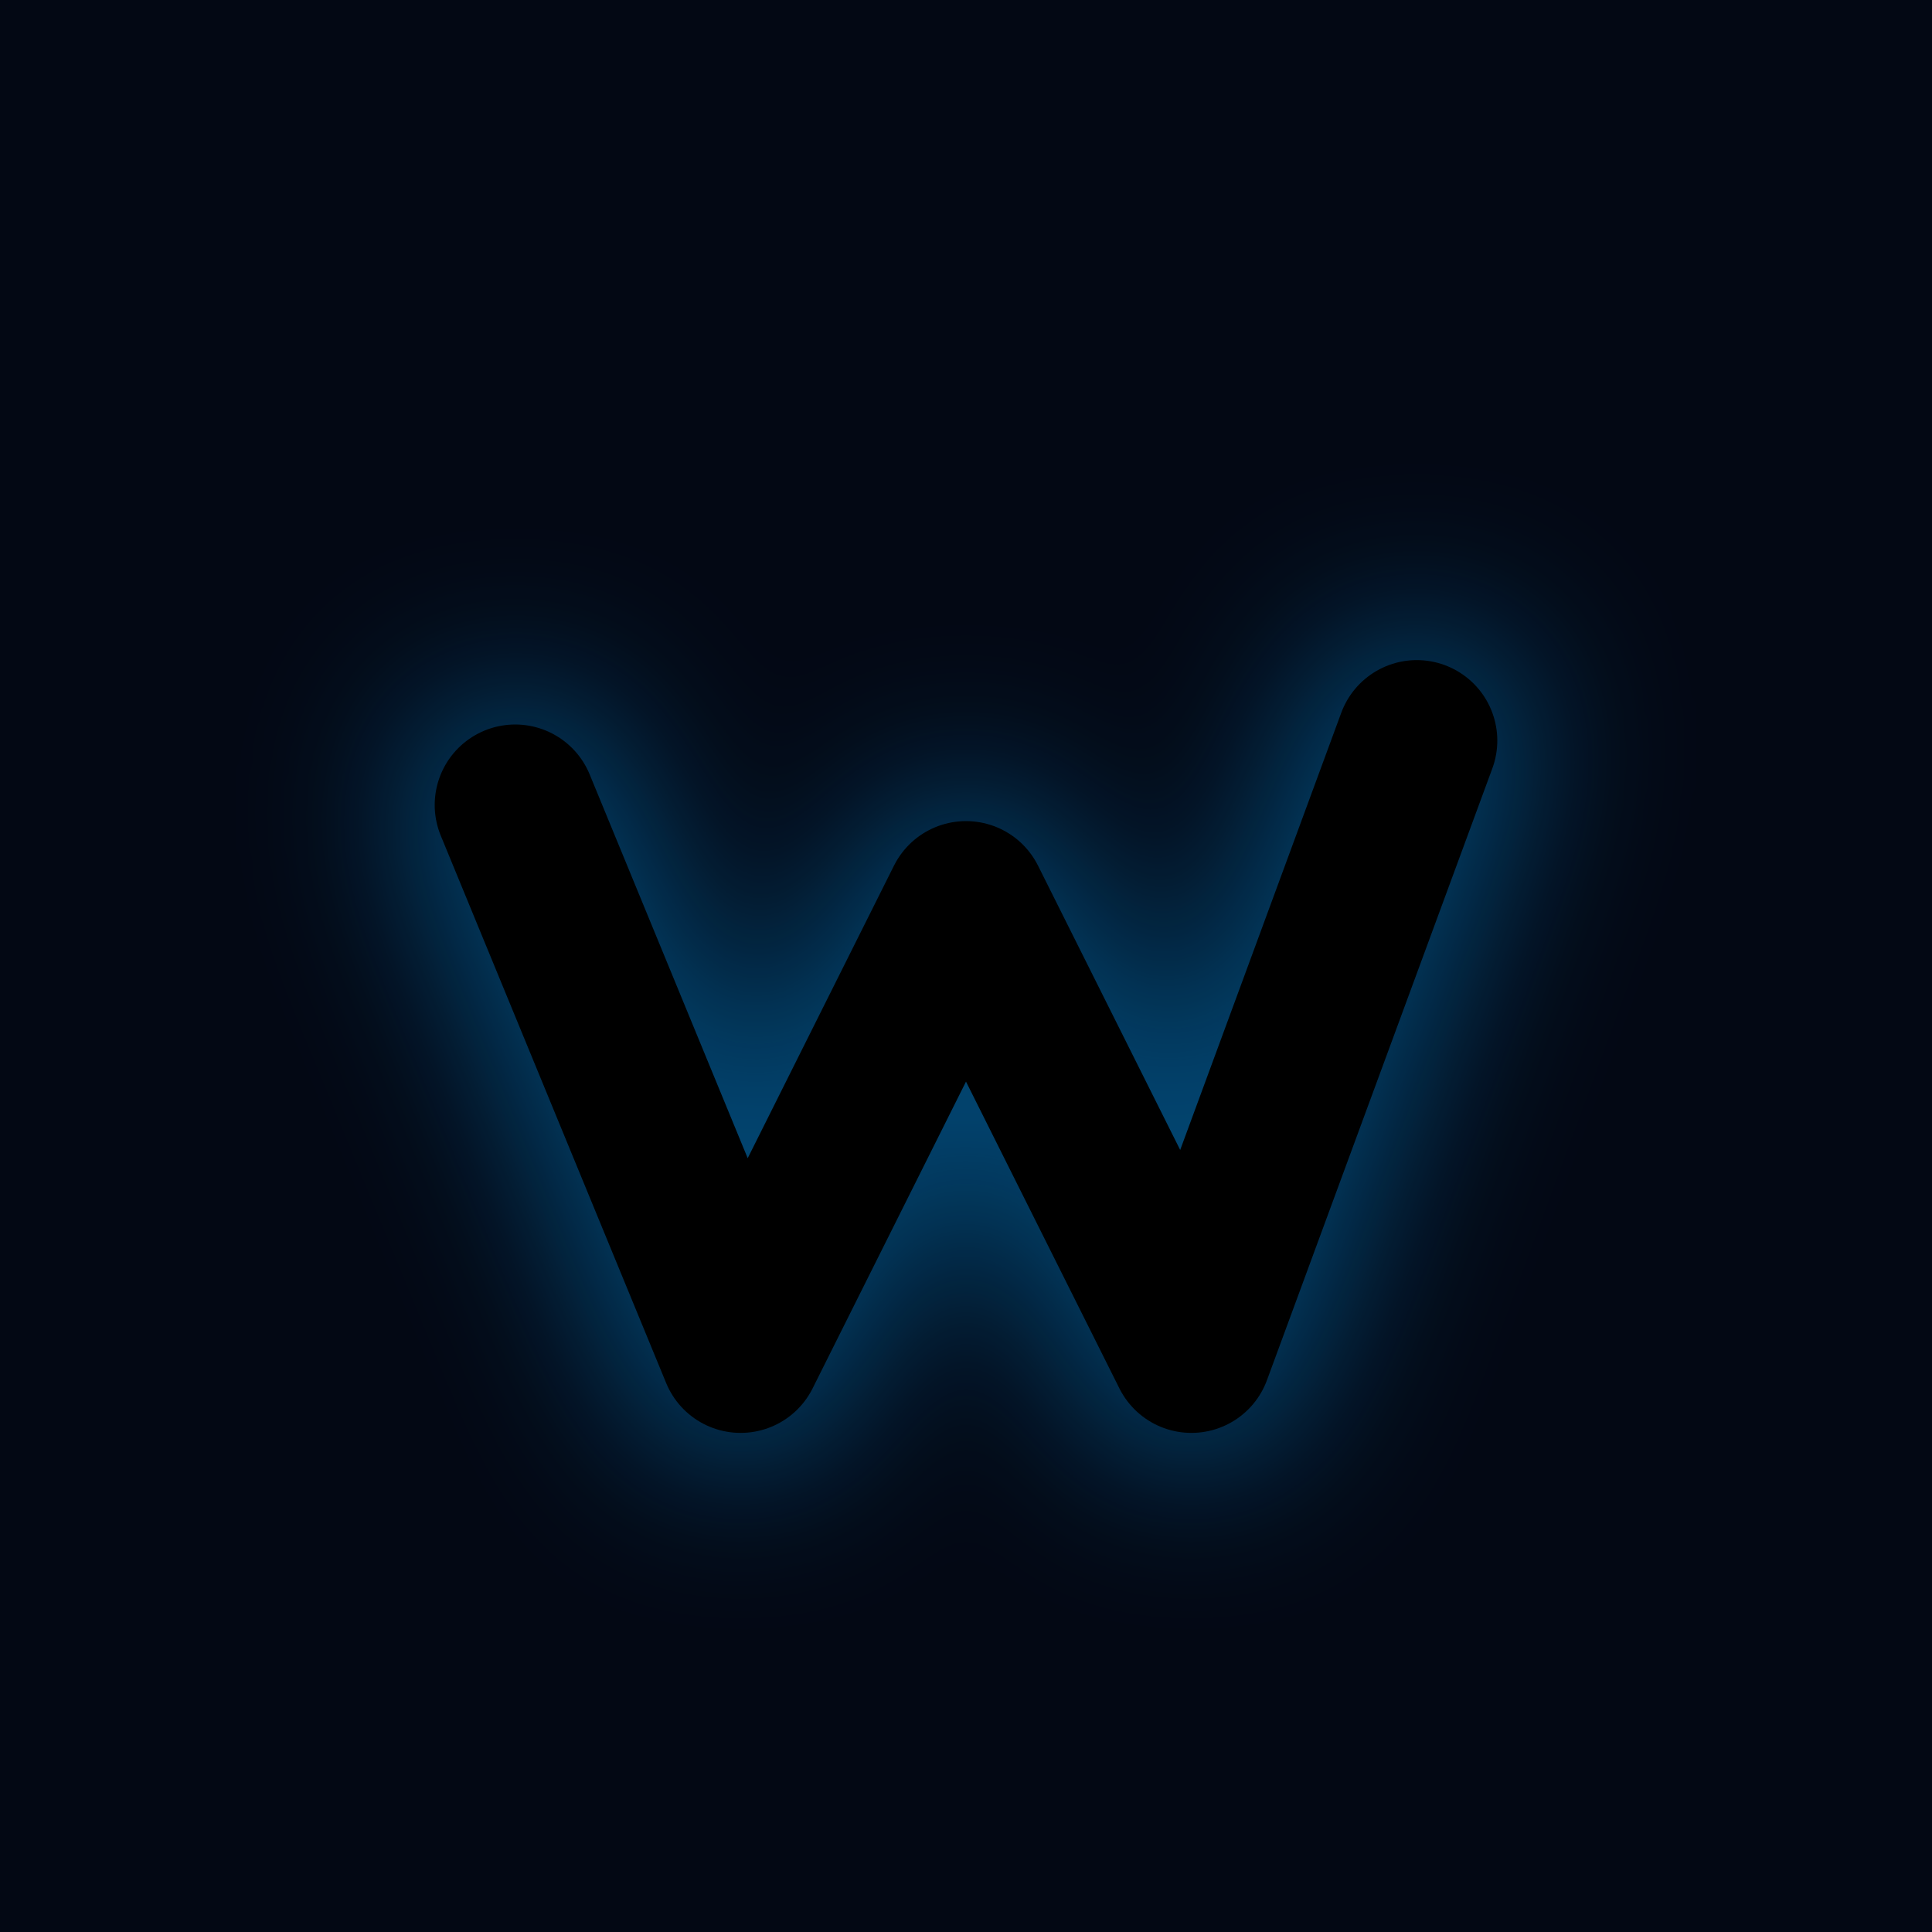
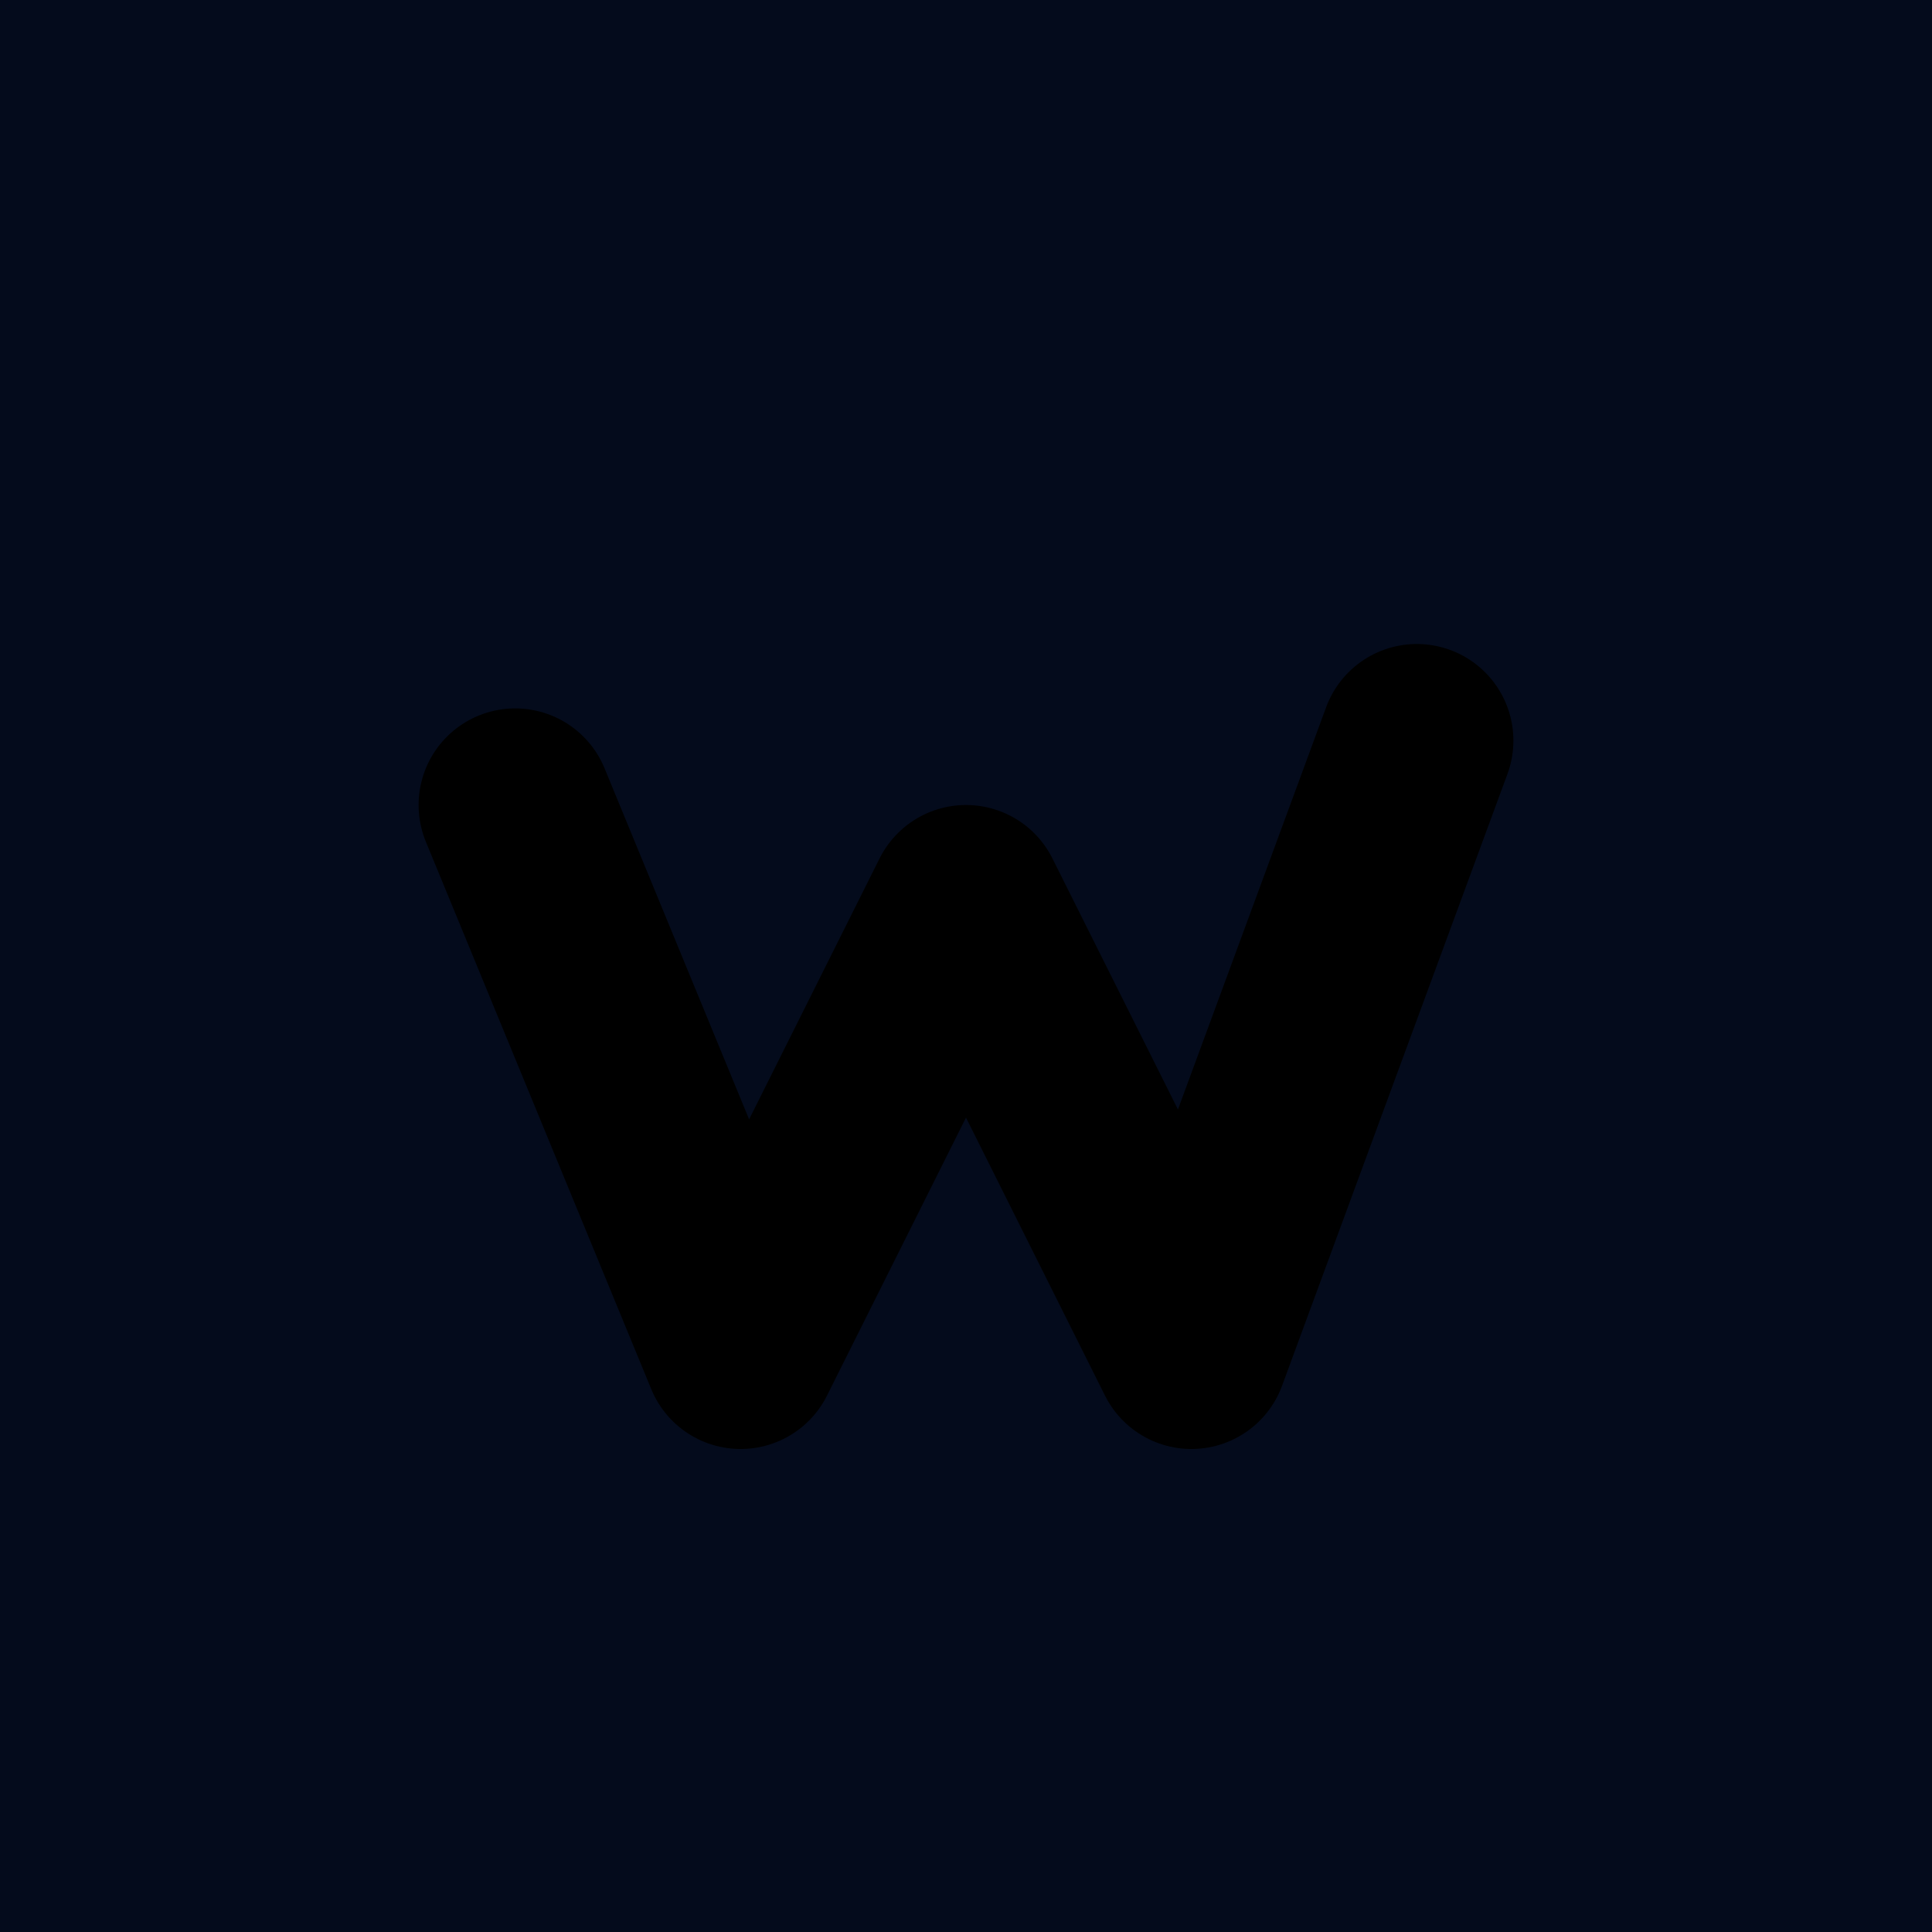
<svg xmlns="http://www.w3.org/2000/svg" viewBox="0 0 120 120" fill="none">
  <rect width="120" height="120" fill="#040b1c" />
-   <rect width="120" height="120" fill="url(#bgGrad)" opacity="0.3" />
-   <path d="M 32 50 L 46 84 L 60 56 L 74 84 L 88 46" stroke="#00A3FF" stroke-width="14" fill="none" stroke-linecap="round" stroke-linejoin="round" opacity="0.4" filter="blur(5px)" />
-   <path d="M 32 50 L 46 84 L 60 56 L 74 84 L 88 46" stroke="url(#blueGrad)" stroke-width="10" fill="none" stroke-linecap="round" stroke-linejoin="round" />
-   <path d="M 32 50 L 46 84 L 60 56 L 74 84 L 88 46" stroke="url(#blueGradLight)" stroke-width="4" fill="none" stroke-linecap="round" stroke-linejoin="round" opacity="0.9" />
+   <path d="M 32 50 L 46 84 L 60 56 L 74 84 L 88 46" stroke="url(#blueGrad)" stroke-width="12" fill="none" stroke-linecap="round" stroke-linejoin="round" />
  <defs>
-     <linearGradient id="bgGrad" x1="0" y1="0" x2="120" y2="120">
-       <stop stopColor="#001144" />
-       <stop offset="1" stopColor="#000000" stopOpacity="0.8" />
-     </linearGradient>
    <linearGradient id="blueGrad" x1="30" y1="30" x2="100" y2="90" gradientUnits="userSpaceOnUse">
      <stop stopColor="#0055ff" />
      <stop offset="0.5" stopColor="#00aaff" />
      <stop offset="1" stopColor="#00d2ff" />
    </linearGradient>
-     <linearGradient id="blueGradLight" x1="30" y1="30" x2="100" y2="90" gradientUnits="userSpaceOnUse">
-       <stop stopColor="#66aaff" />
-       <stop offset="1" stopColor="#b3e5ff" />
-     </linearGradient>
  </defs>
</svg>
